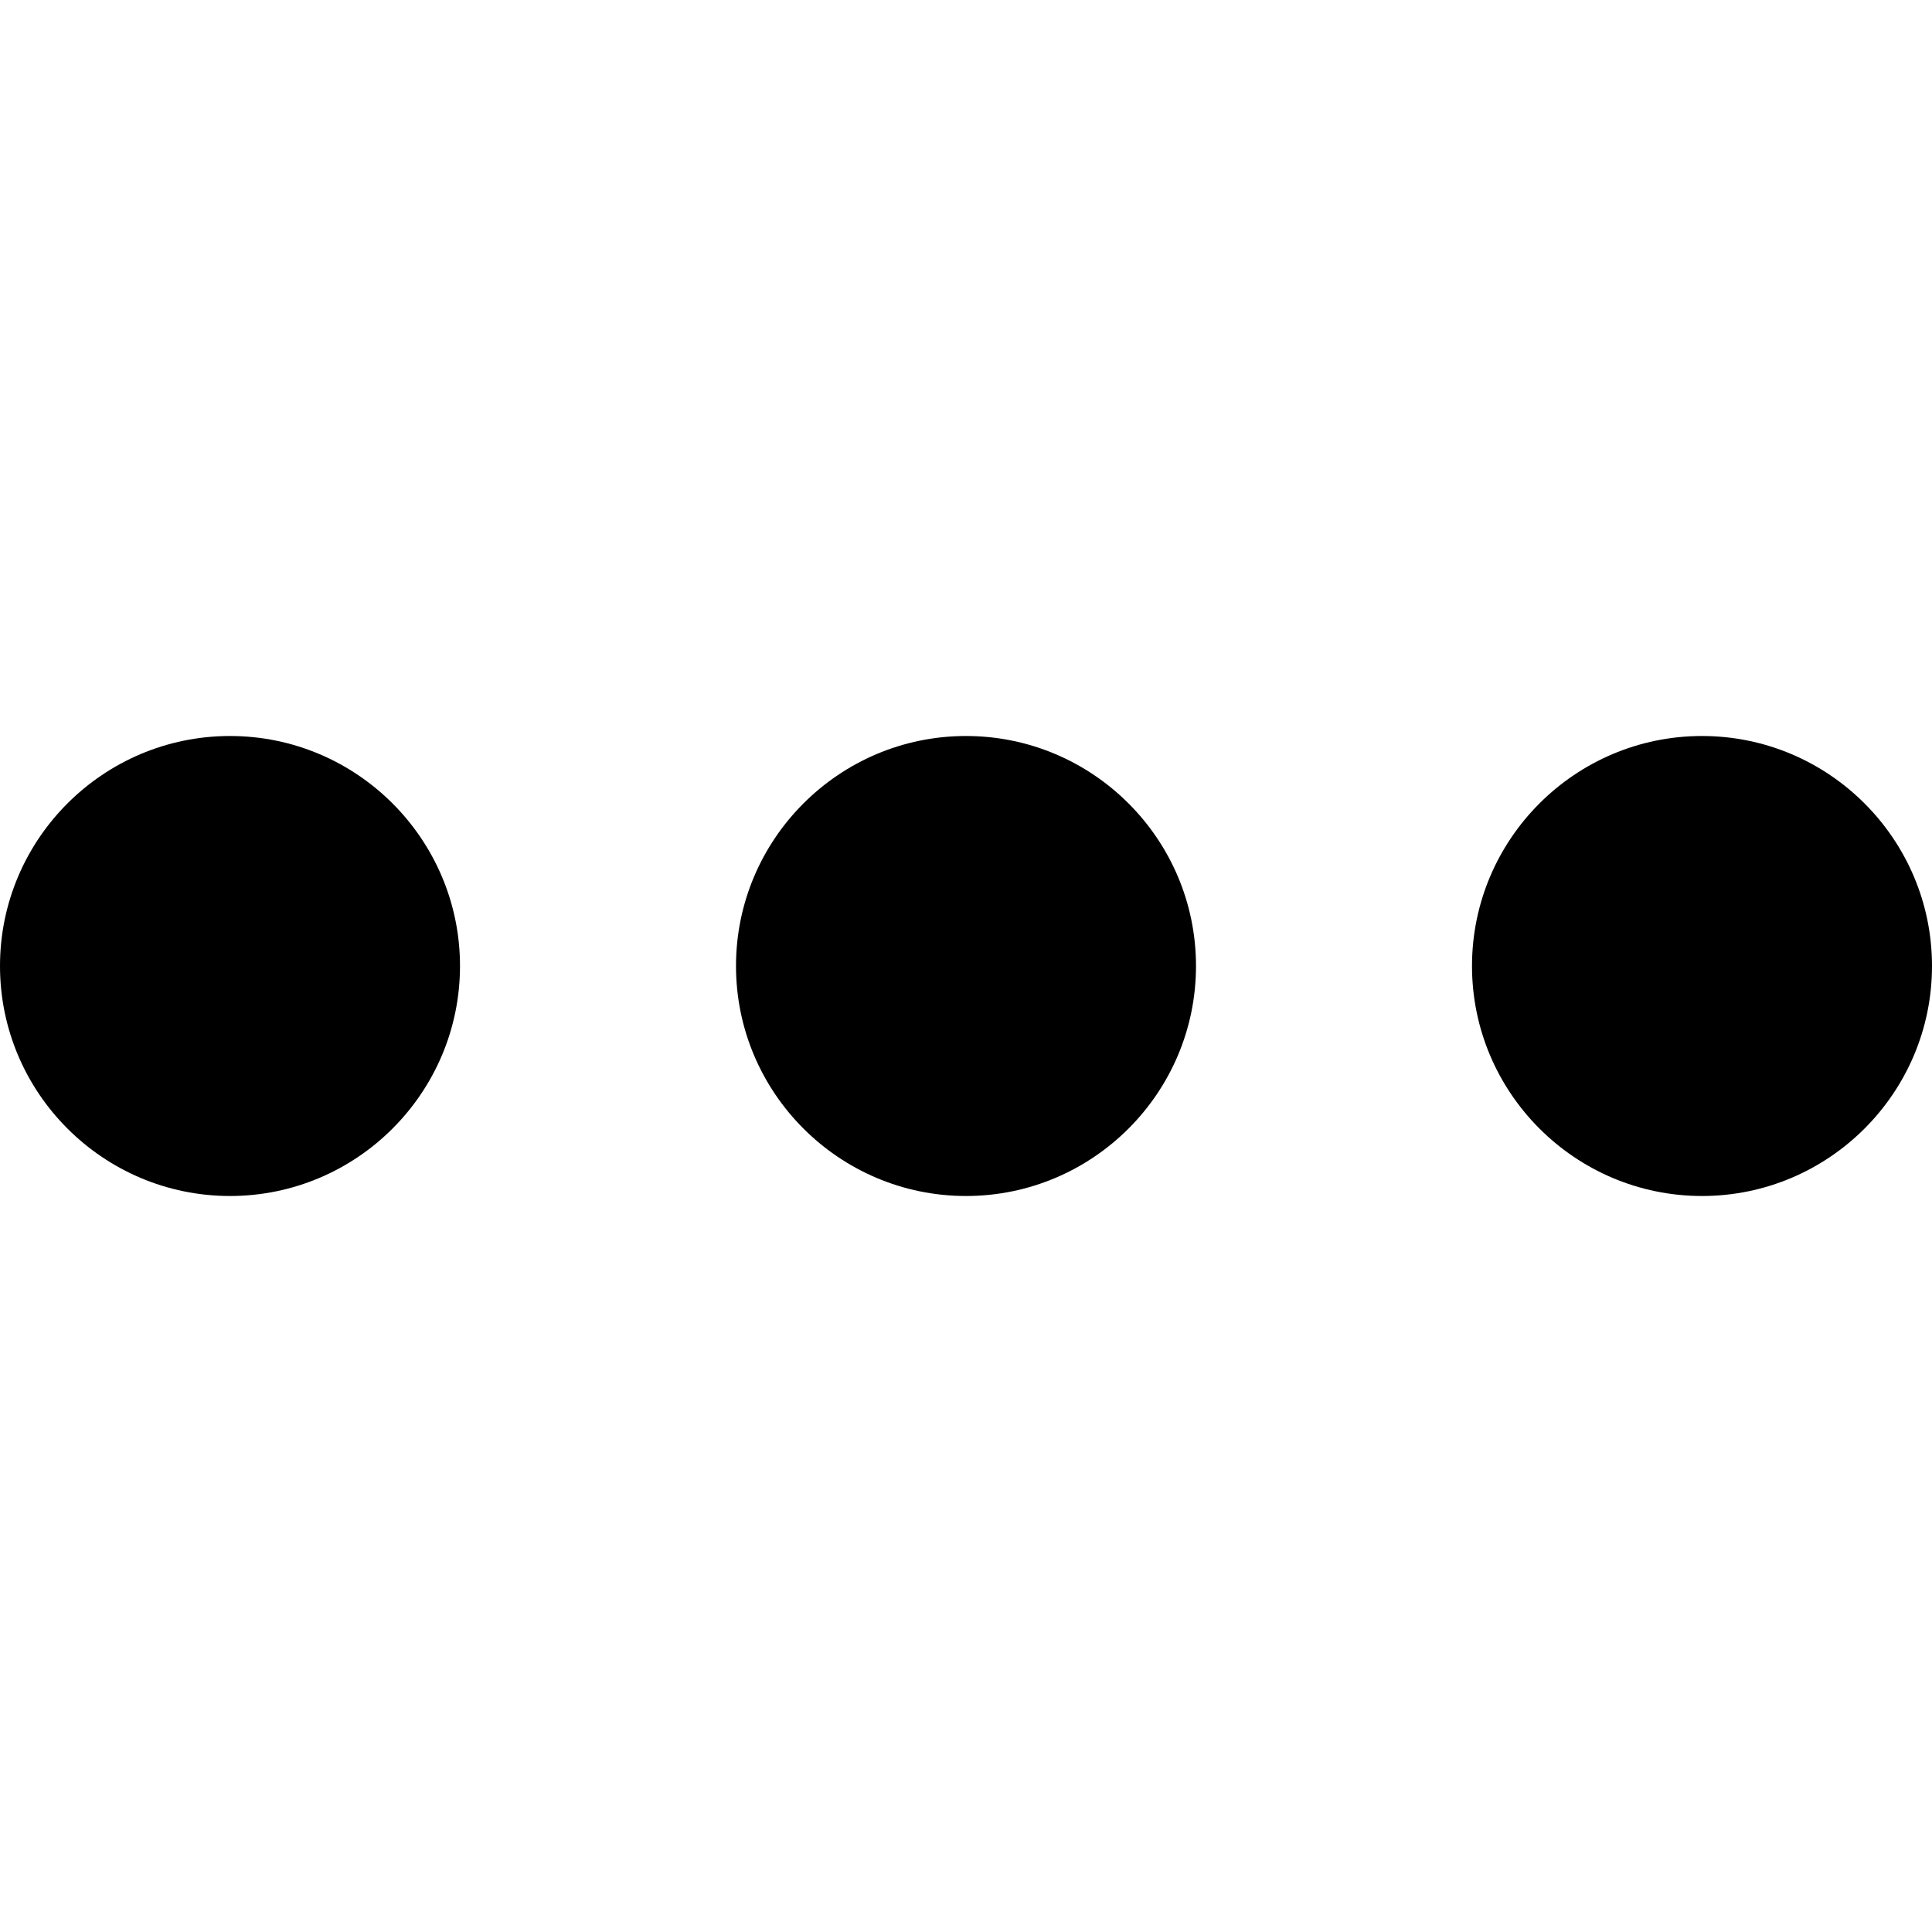
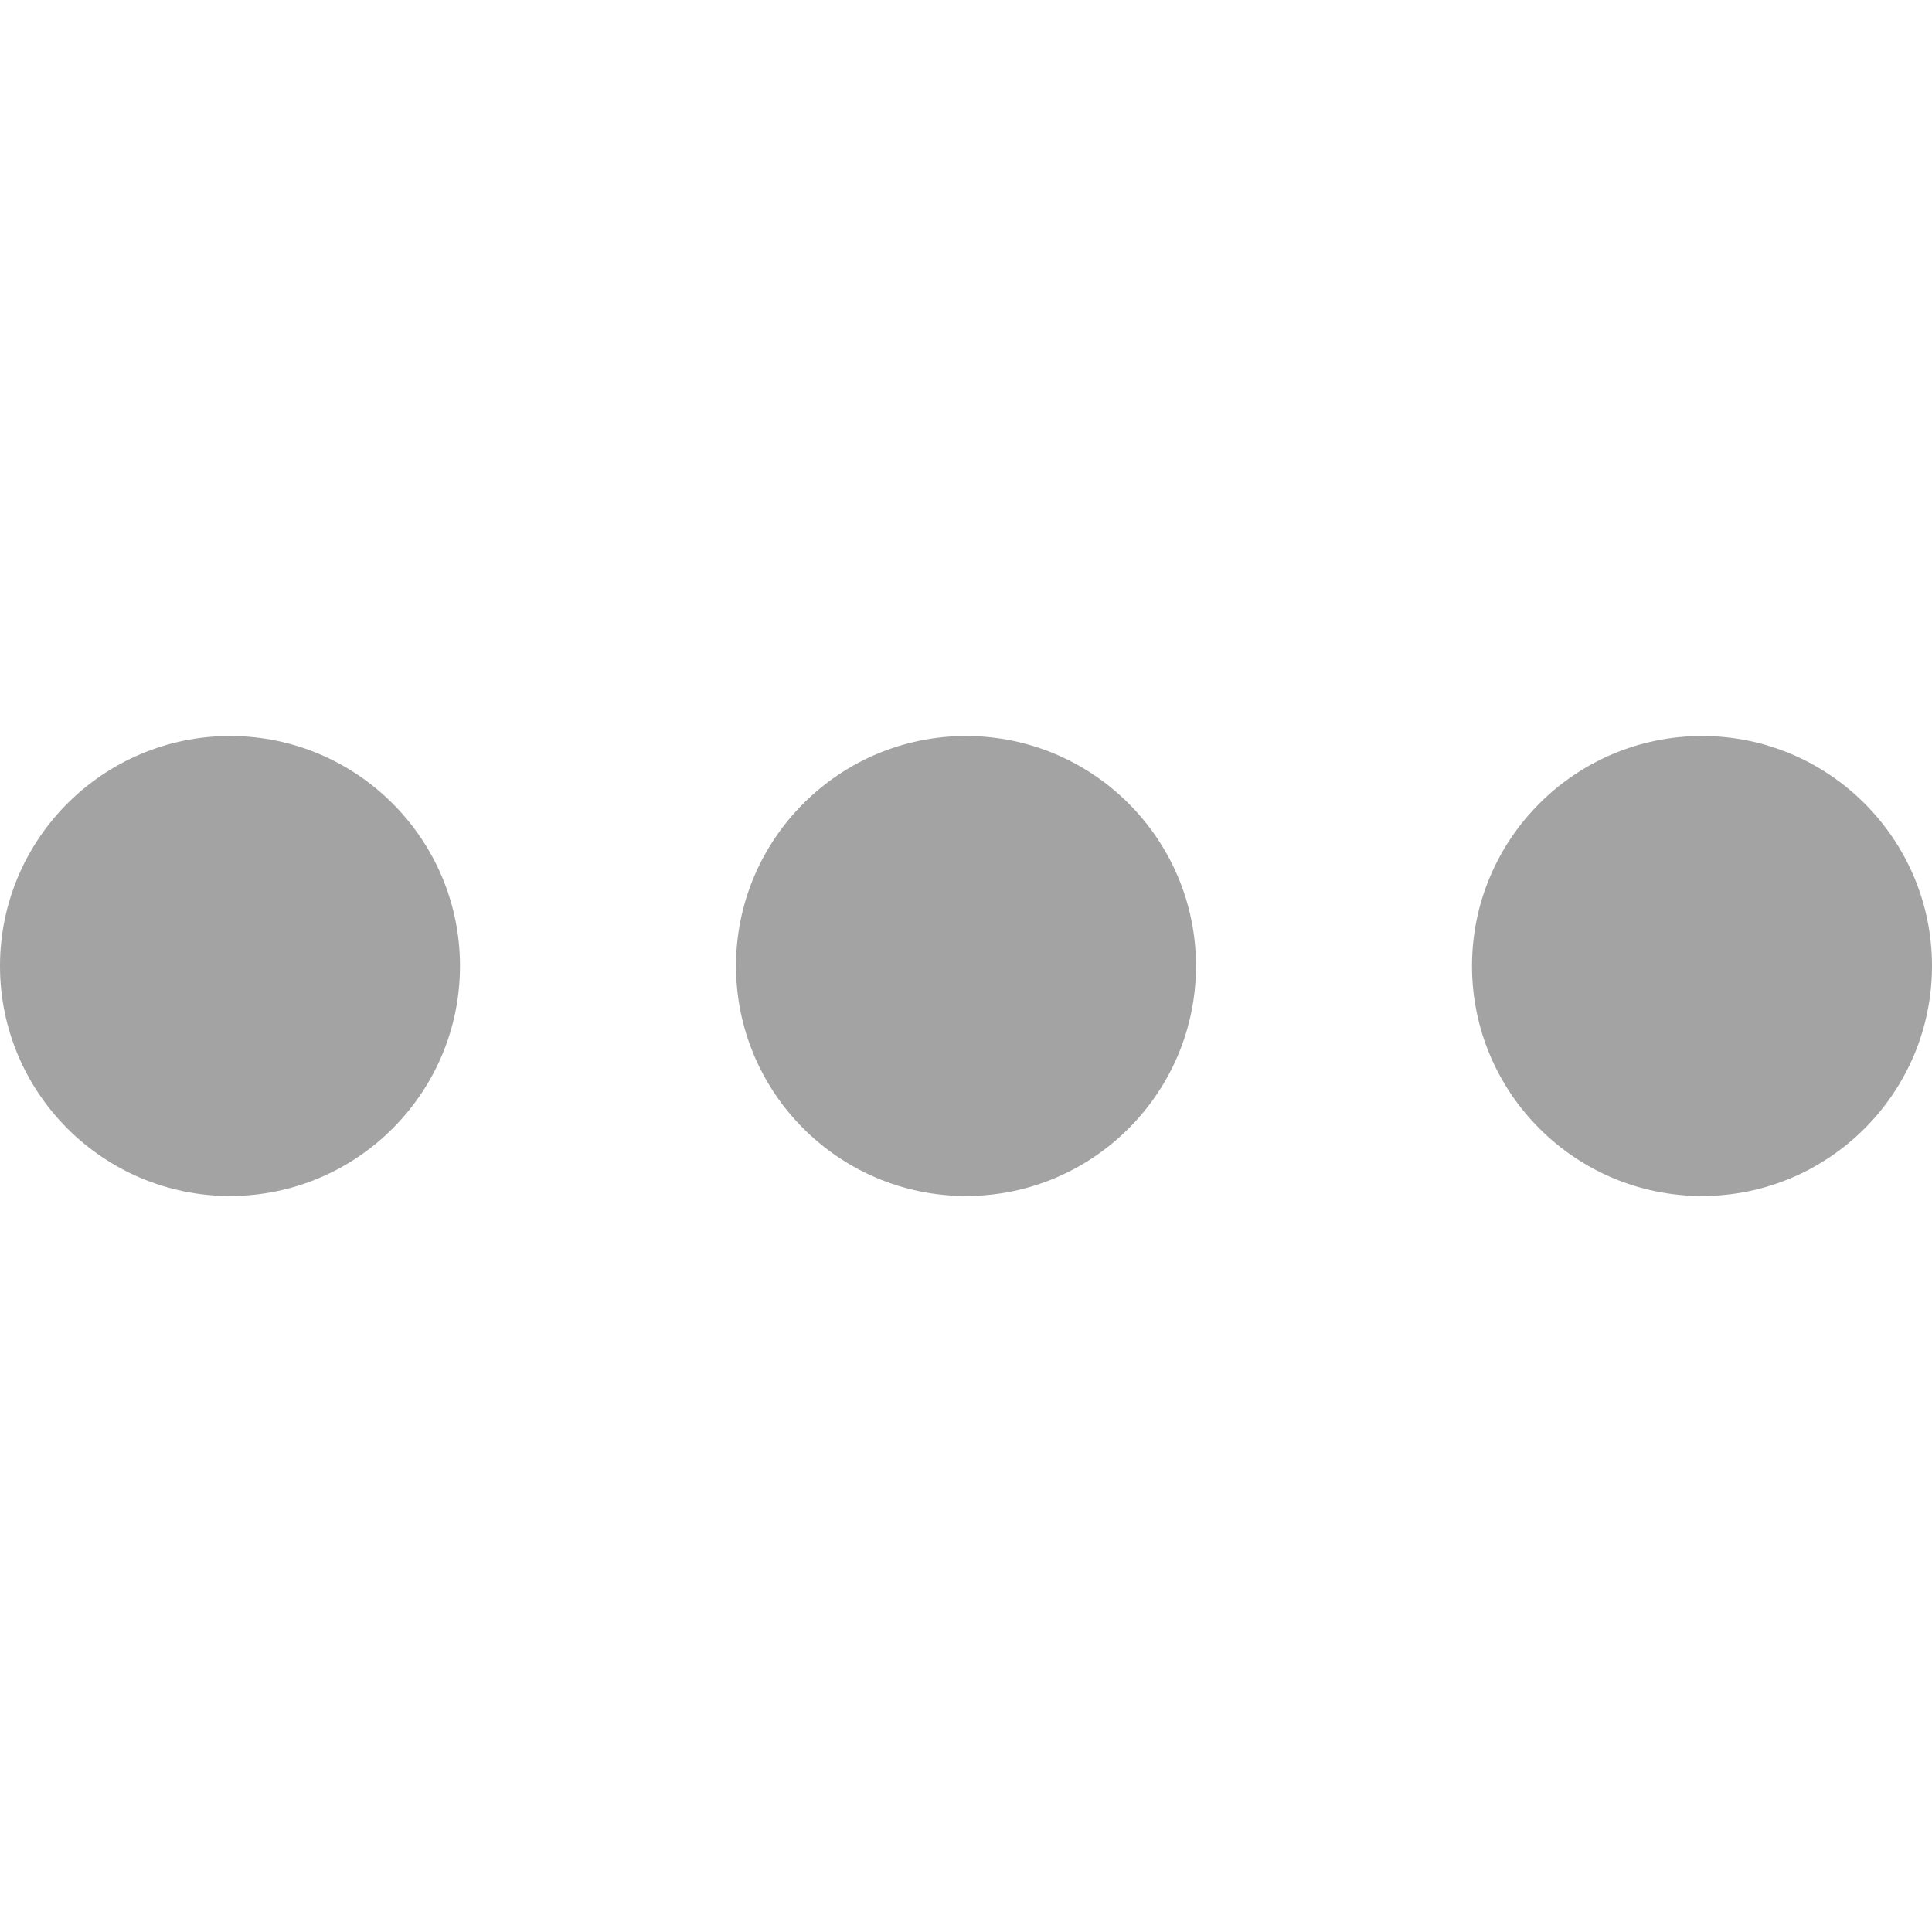
- <svg xmlns="http://www.w3.org/2000/svg" fill="#000000" height="800px" width="800px" version="1.1" id="Layer_1" viewBox="0 0 210 210" xml:space="preserve">
+ <svg xmlns="http://www.w3.org/2000/svg" fill="#a3a3a3" height="800px" width="800px" version="1.1" id="Layer_1" viewBox="0 0 210 210" xml:space="preserve">
  <g id="XMLID_27_">
    <path id="XMLID_28_" d="M25,80C11.215,80,0,91.215,0,105s11.215,25,25,25c13.785,0,25-11.215,25-25S38.785,80,25,80z" />
    <path id="XMLID_30_" d="M105,80c-13.785,0-25,11.215-25,25s11.215,25,25,25c13.785,0,25-11.215,25-25S118.785,80,105,80z" />
    <path id="XMLID_71_" d="M185,80c-13.785,0-25,11.215-25,25s11.215,25,25,25c13.785,0,25-11.215,25-25S198.785,80,185,80z" />
  </g>
</svg>
